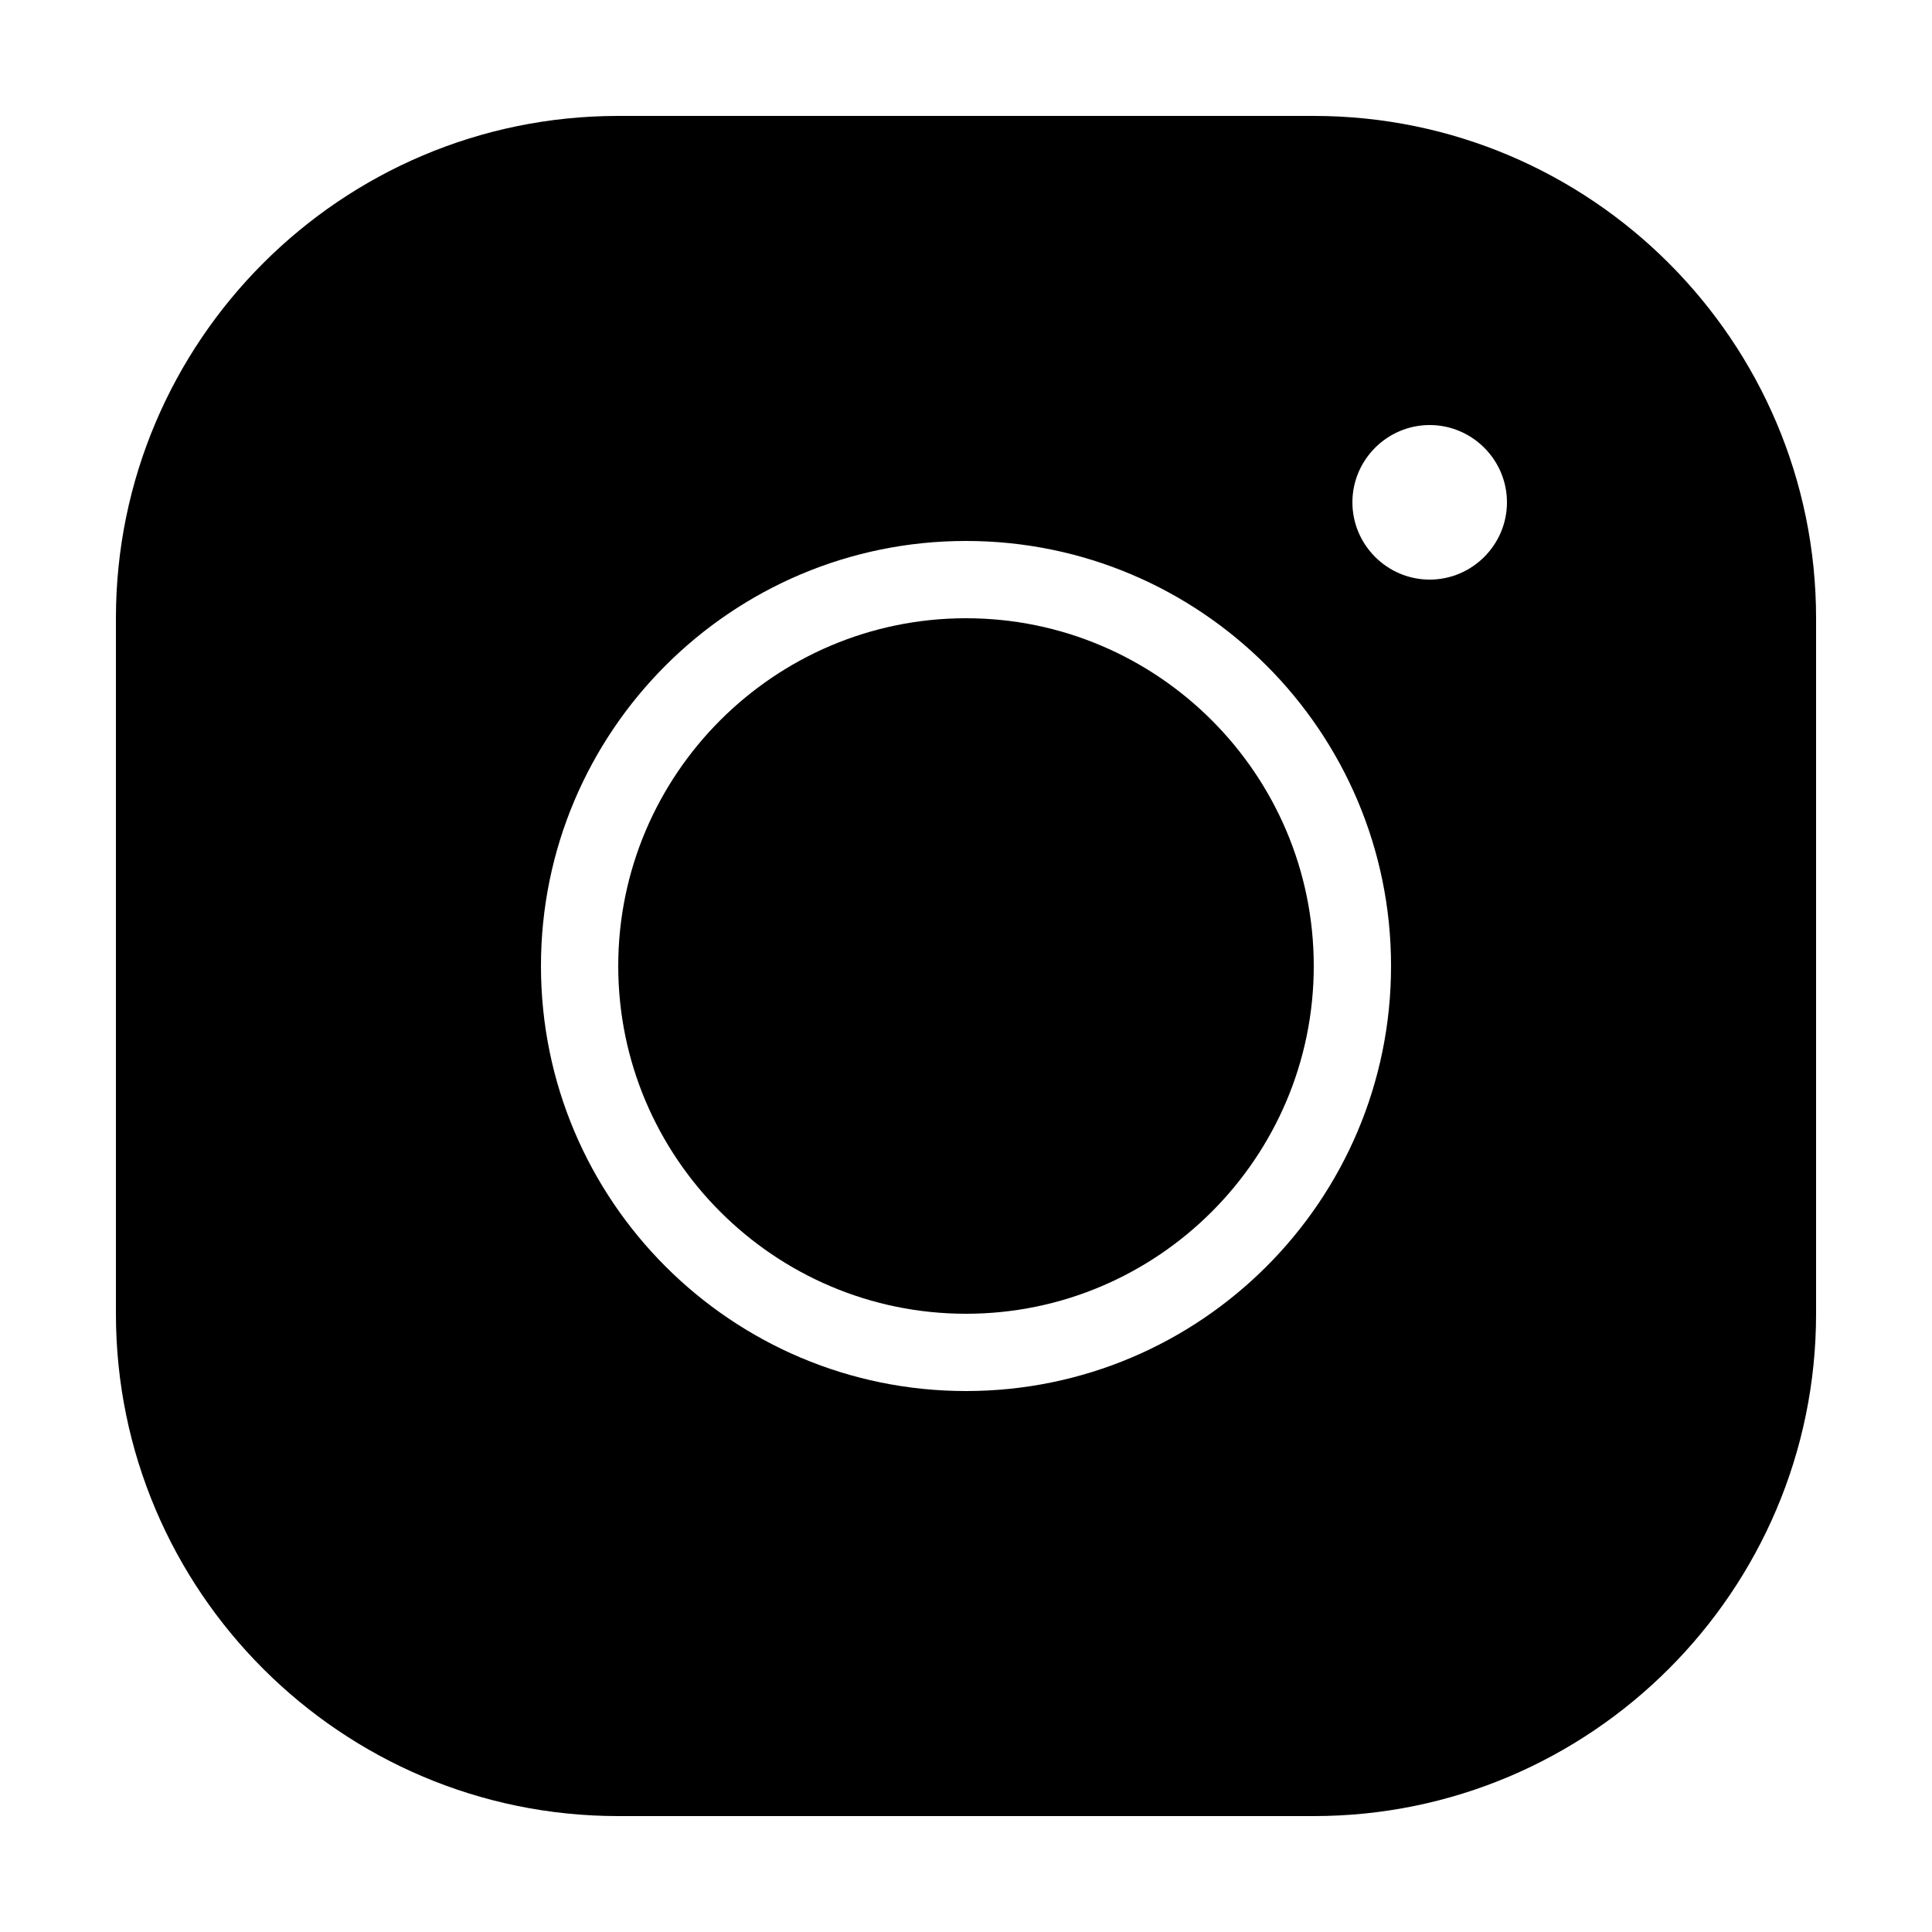
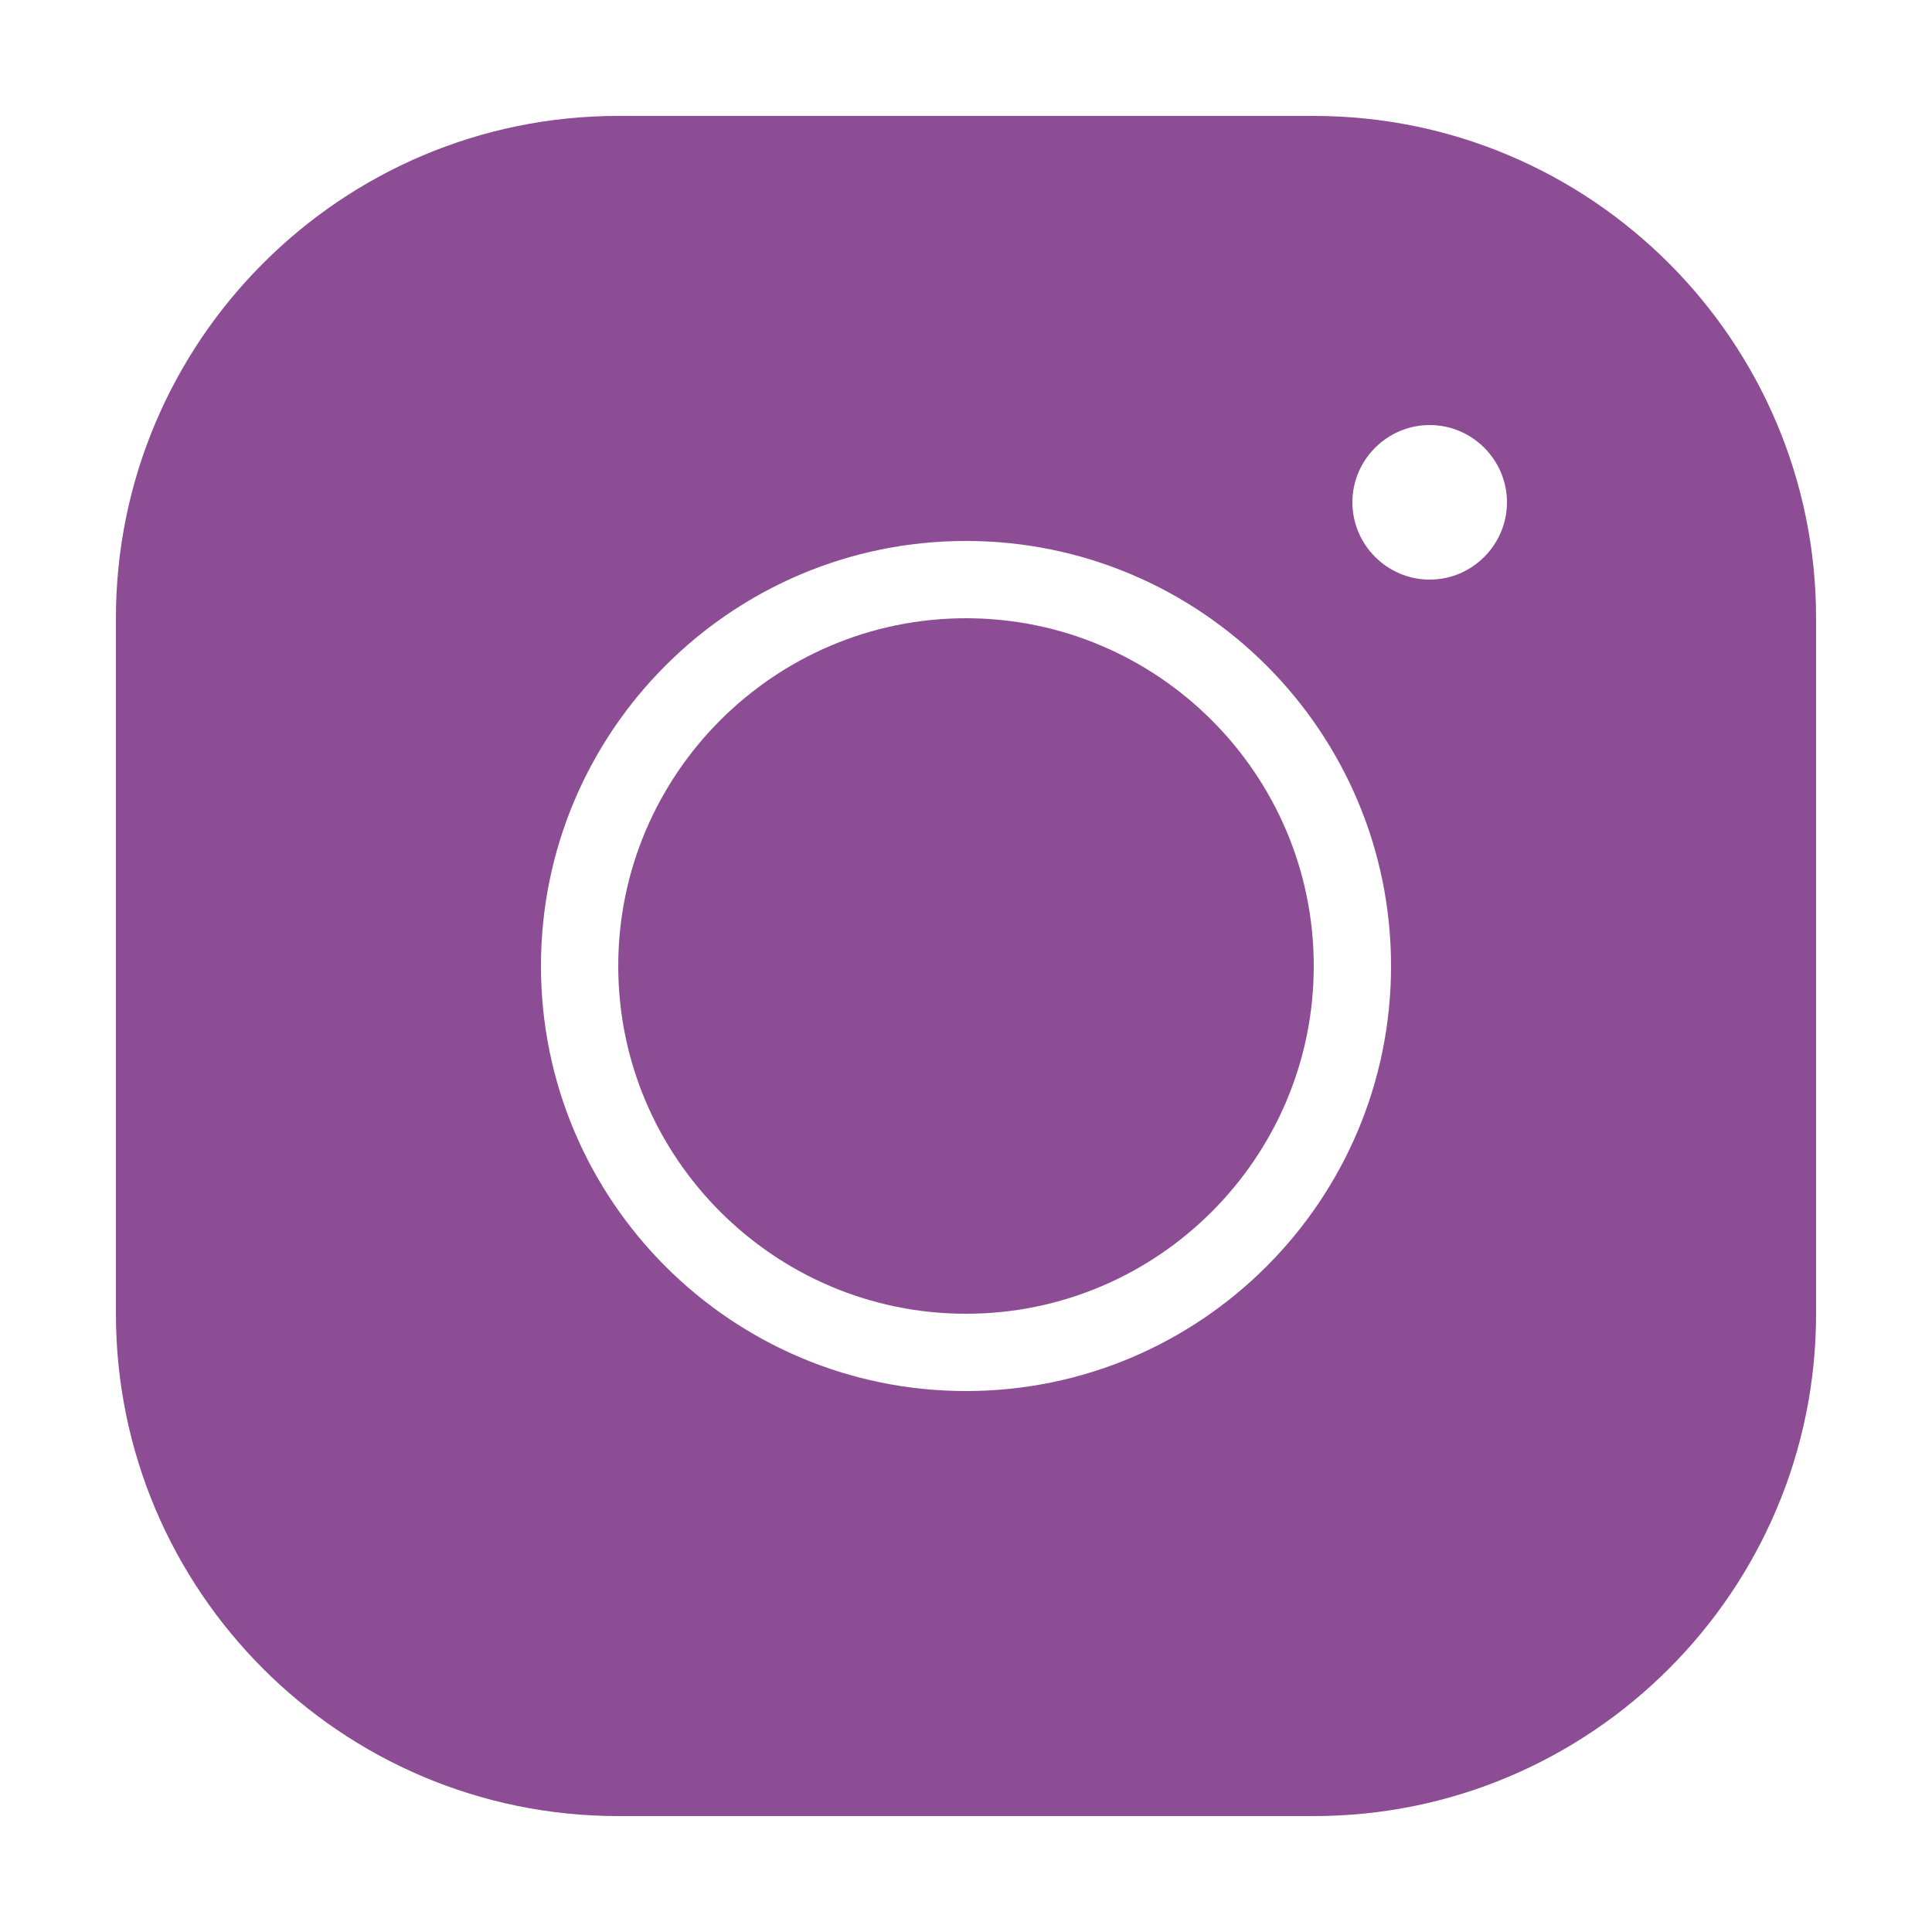
- <svg xmlns="http://www.w3.org/2000/svg" fill="#000000" viewBox="0 0 50 50" width="50px" height="50px">
+ <svg xmlns="http://www.w3.org/2000/svg" fill="#8c4d94" viewBox="0 0 50 50" width="50px" height="50px">
  <path d="M 16 3 C 8.83 3 3 8.83 3 16 L 3 34 C 3 41.17 8.83 47 16 47 L 34 47 C 41.17 47 47 41.17 47 34 L 47 16 C 47 8.83 41.17 3 34 3 L 16 3 z M 37 11 C 38.1 11 39 11.9 39 13 C 39 14.1 38.1 15 37 15 C 35.9 15 35 14.1 35 13 C 35 11.9 35.9 11 37 11 z M 25 14 C 31.07 14 36 18.93 36 25 C 36 31.07 31.07 36 25 36 C 18.93 36 14 31.07 14 25 C 14 18.93 18.93 14 25 14 z M 25 16 C 20.04 16 16 20.04 16 25 C 16 29.96 20.04 34 25 34 C 29.96 34 34 29.96 34 25 C 34 20.04 29.96 16 25 16 z" />
</svg>
